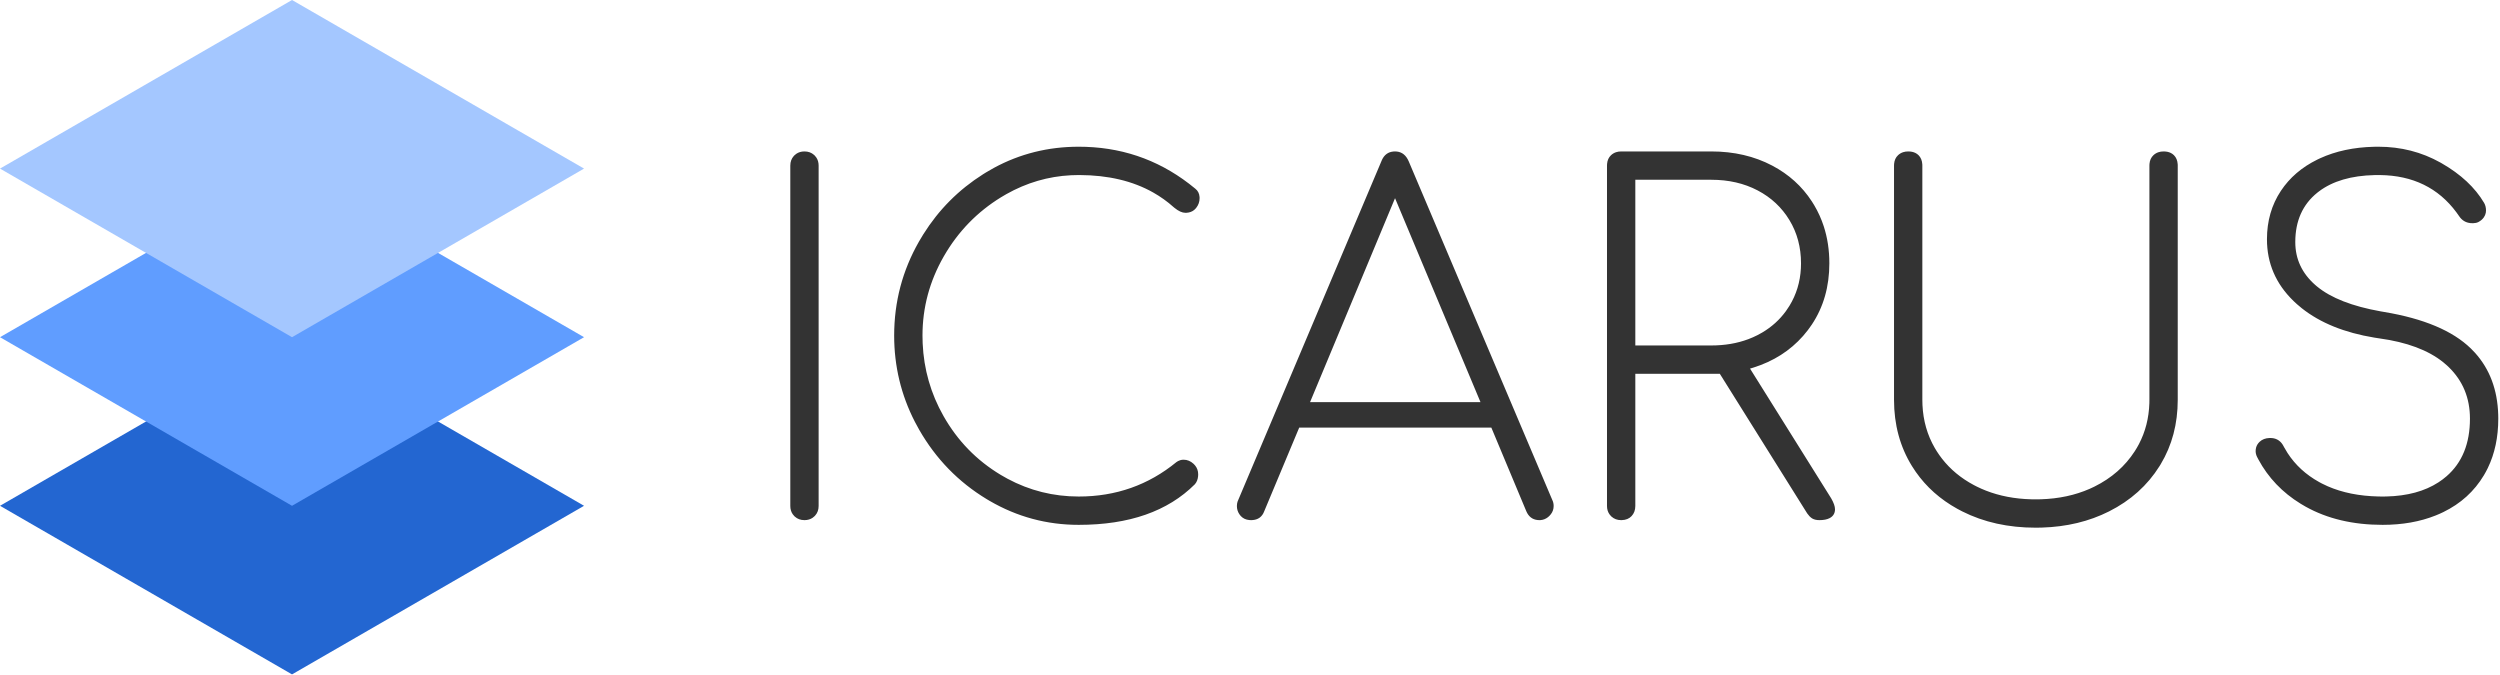
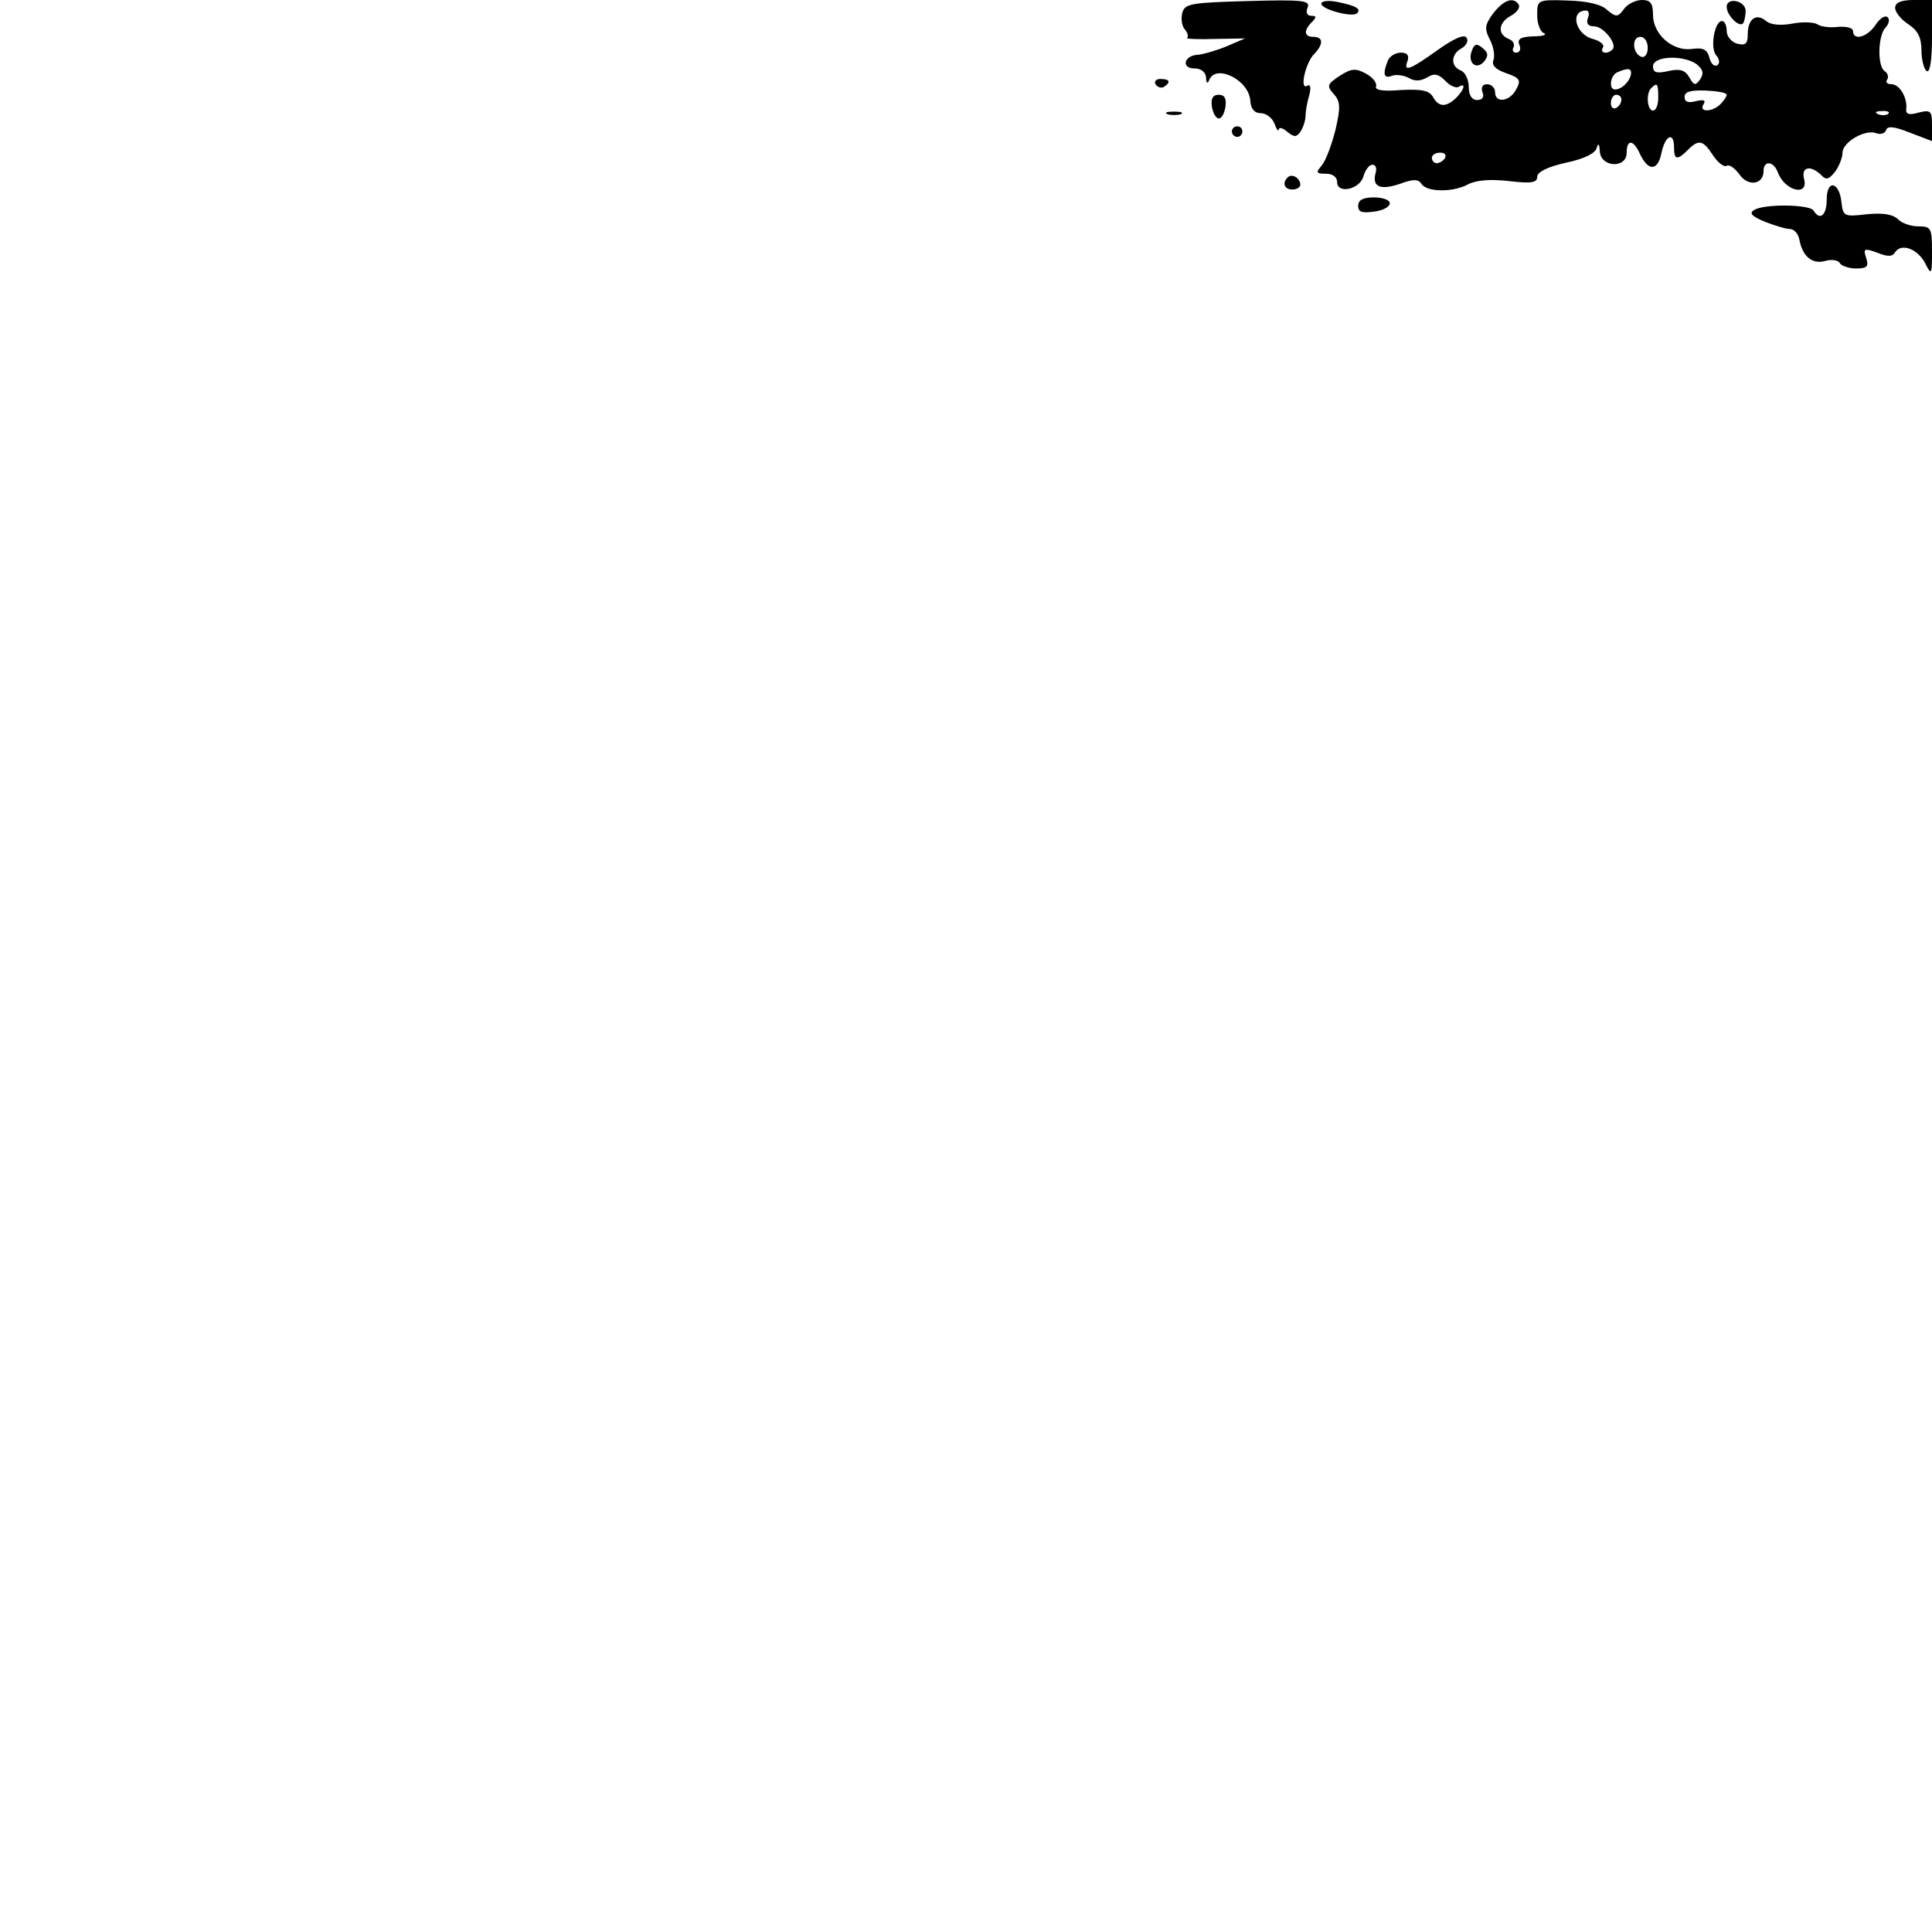
- <svg xmlns="http://www.w3.org/2000/svg" version="1.1" width="949" height="256" viewbox="0 0 949 256">
-   <path fill="#2366d1" d="M110.851 128L221.703 192L110.851 256L0 192Z" />
-   <path fill="#609dff" d="M110.851 64L221.703 128L110.851 192L0 128Z" />
-   <path fill="#a4c7ff" d="M110.851 0L221.703 64L110.851 128L0 64Z" />
-   <g transform="translate(300, 55.695), scale(0.7)" fill="#333">
-     <path d="M 613.888 10.24 L 613.888 137.216 A 60.705 60.705 0 0 0 613.954 140.055 Q 614.553 152.847 620.602 163.316 A 50.135 50.135 0 0 0 621.696 165.12 A 51.598 51.598 0 0 0 624.562 169.185 Q 631.357 177.897 641.762 183.449 A 63.11 63.11 0 0 0 643.456 184.32 A 61.649 61.649 0 0 0 648.369 186.492 Q 659.467 190.833 672.846 191.198 A 90.809 90.809 0 0 0 675.328 191.232 A 90.563 90.563 0 0 0 678.104 191.19 Q 692.78 190.74 704.7 185.489 A 61.259 61.259 0 0 0 707.2 184.32 Q 721.152 177.408 729.088 165.12 A 49.502 49.502 0 0 0 731.322 161.299 Q 736.63 151.203 736.997 139.036 A 60.335 60.335 0 0 0 737.024 137.216 L 737.024 10.24 A 10.857 10.857 0 0 1 737.062 9.315 Q 737.313 6.384 739.2 4.608 A 7.256 7.256 0 0 1 741.925 2.981 Q 743.196 2.56 744.704 2.56 Q 746.956 2.56 748.602 3.369 A 6.472 6.472 0 0 1 750.336 4.608 Q 752.167 6.439 752.361 9.499 A 11.729 11.729 0 0 1 752.384 10.24 L 752.384 137.216 Q 752.384 156.807 743.135 172.194 A 64.077 64.077 0 0 1 742.528 173.184 Q 732.672 188.928 715.136 197.76 Q 698.912 205.931 678.635 206.543 A 109.71 109.71 0 0 1 675.328 206.592 Q 653.056 206.592 635.52 197.76 A 77.835 77.835 0 0 1 632.828 196.338 Q 618.963 188.661 610.337 176.346 A 65.778 65.778 0 0 1 608.256 173.184 Q 598.528 157.44 598.528 137.216 L 598.528 10.24 A 10.857 10.857 0 0 1 598.566 9.315 Q 598.817 6.384 600.704 4.608 A 7.256 7.256 0 0 1 603.429 2.981 Q 604.7 2.56 606.208 2.56 Q 608.46 2.56 610.106 3.369 A 6.472 6.472 0 0 1 611.84 4.608 Q 613.671 6.439 613.865 9.499 A 11.729 11.729 0 0 1 613.888 10.24 Z M 895.488 8.96 A 69.507 69.507 0 0 0 894.88 8.615 Q 879.509 0 861.184 0 A 100.005 100.005 0 0 0 858.79 0.028 Q 842.342 0.422 829.568 6.272 A 61.75 61.75 0 0 0 828.078 6.979 Q 815.456 13.172 808.32 23.936 Q 800.768 35.328 800.768 50.176 Q 800.768 69.697 815.175 83.659 A 59.222 59.222 0 0 0 817.024 85.376 A 60.63 60.63 0 0 0 819.68 87.606 Q 834.727 99.526 859.059 103.529 A 133.91 133.91 0 0 0 861.696 103.936 Q 884.116 107.004 896.419 116.925 A 41.61 41.61 0 0 1 898.432 118.656 A 43.592 43.592 0 0 1 899.28 119.455 Q 910.848 130.653 910.848 147.456 Q 910.848 167.68 898.176 178.688 A 39.281 39.281 0 0 1 893.72 182.034 Q 882.522 189.266 865.531 189.672 A 85.481 85.481 0 0 1 863.488 189.696 A 102.18 102.18 0 0 1 861.3 189.673 Q 845.567 189.336 833.654 184.112 A 55.097 55.097 0 0 1 830.592 182.656 A 56.619 56.619 0 0 1 829.066 181.842 Q 818.274 175.871 811.94 166.114 A 47.528 47.528 0 0 1 809.984 162.816 A 12.115 12.115 0 0 0 809.808 162.46 Q 807.734 158.428 803.571 158.002 A 9.942 9.942 0 0 0 802.56 157.952 A 12.194 12.194 0 0 0 802.217 157.957 Q 798.871 158.051 796.8 160 A 7.449 7.449 0 0 0 796.119 160.731 Q 794.934 162.191 794.688 164.094 A 8.003 8.003 0 0 0 794.624 165.12 A 6.218 6.218 0 0 0 794.708 166.137 Q 794.803 166.708 795.004 167.28 A 7.895 7.895 0 0 0 795.392 168.192 A 65.044 65.044 0 0 0 796.099 169.546 Q 804.091 184.419 819.055 193.615 A 74.4 74.4 0 0 0 821.76 195.2 Q 839.424 205.056 863.488 205.056 Q 879.548 205.056 892.299 199.951 A 62.036 62.036 0 0 0 896.384 198.144 Q 910.592 191.232 918.4 178.176 A 51.186 51.186 0 0 0 920.533 174.225 Q 926.208 162.515 926.208 147.456 A 72.811 72.811 0 0 0 926.178 145.354 Q 925.592 125.061 913.589 111.755 A 49.8 49.8 0 0 0 911.36 109.44 Q 896.512 94.976 864.256 89.6 A 157.882 157.882 0 0 1 862.446 89.288 Q 839.242 85.142 827.904 75.776 A 41.218 41.218 0 0 1 826.977 74.987 Q 816.128 65.472 816.128 51.712 A 49.293 49.293 0 0 1 816.128 51.578 Q 816.175 34.522 828.032 24.96 A 35.234 35.234 0 0 1 828.891 24.289 Q 840.118 15.794 859.213 15.381 A 91.194 91.194 0 0 1 861.184 15.36 A 73.044 73.044 0 0 1 862.037 15.365 Q 888.747 15.677 903.514 35.593 A 59.37 59.37 0 0 1 904.96 37.632 Q 907.22 41.022 911.076 41.419 A 10.261 10.261 0 0 0 912.128 41.472 A 14.543 14.543 0 0 0 912.743 41.459 Q 914.336 41.392 915.2 40.96 A 10.655 10.655 0 0 0 915.336 40.891 Q 916.348 40.366 917.135 39.681 A 7.607 7.607 0 0 0 918.4 38.272 Q 919.197 37.122 919.442 35.787 A 6.761 6.761 0 0 0 919.552 34.56 Q 919.552 32.256 918.528 30.464 Q 911.104 17.92 895.488 8.96 Z M 160.311 0.068 A 110.648 110.648 0 0 0 156.416 0 Q 131.565 0 110.402 11.483 A 99.343 99.343 0 0 0 106.112 13.952 A 109.009 109.009 0 0 0 104.543 14.926 Q 84.677 27.489 72.14 47.479 A 111.393 111.393 0 0 0 69.76 51.456 Q 56.32 75.008 56.32 102.4 Q 56.32 127.331 67.56 149.187 A 107.592 107.592 0 0 0 69.888 153.472 Q 83.456 177.152 106.496 191.104 A 103.444 103.444 0 0 0 108.082 192.045 Q 130.459 205.056 156.416 205.056 Q 197.376 205.056 219.392 183.04 Q 220.918 181.296 221.145 178.624 A 11.364 11.364 0 0 0 221.184 177.664 Q 221.184 174.906 219.514 172.852 A 8.614 8.614 0 0 0 218.752 172.032 A 10.501 10.501 0 0 0 218.638 171.925 Q 216.248 169.728 213.248 169.728 A 6.244 6.244 0 0 0 211.549 169.961 Q 210.906 170.141 210.291 170.463 A 7.508 7.508 0 0 0 209.408 171.008 Q 186.624 189.696 156.416 189.696 Q 135.765 189.696 117.743 180.022 A 87.237 87.237 0 0 1 114.048 177.92 Q 94.464 166.144 83.072 146.048 Q 72.704 127.758 71.772 106.604 A 95.549 95.549 0 0 1 71.68 102.4 Q 71.68 79.616 83.2 59.52 A 97.348 97.348 0 0 1 83.35 59.26 Q 94.847 39.346 114.304 27.392 A 88.056 88.056 0 0 1 117.155 25.713 Q 133.663 16.406 152.218 15.466 A 82.911 82.911 0 0 1 156.416 15.36 A 117.212 117.212 0 0 1 156.817 15.361 Q 180.184 15.441 196.829 24.848 A 63.01 63.01 0 0 1 207.872 32.768 A 23.034 23.034 0 0 0 208.339 33.158 Q 211.641 35.84 214.272 35.84 A 9.974 9.974 0 0 0 214.911 35.82 Q 217.343 35.664 219.009 34.296 A 6.873 6.873 0 0 0 219.904 33.408 A 9.994 9.994 0 0 0 220.133 33.126 Q 221.952 30.799 221.952 27.904 A 8.988 8.988 0 0 0 221.929 27.259 Q 221.724 24.398 219.648 22.784 A 110.881 110.881 0 0 0 219.543 22.697 Q 193.686 1.244 160.311 0.068 Z M 551.168 198.4 L 504.064 123.136 L 499.456 123.136 L 458.24 123.136 L 458.24 194.816 Q 458.24 198.144 456.192 200.32 Q 454.232 202.403 450.865 202.492 A 11.487 11.487 0 0 1 450.56 202.496 Q 447.452 202.496 445.349 200.598 A 7.871 7.871 0 0 1 445.056 200.32 A 7.525 7.525 0 0 1 444.182 199.275 Q 442.889 197.403 442.88 194.85 A 10.179 10.179 0 0 1 442.88 194.816 L 442.88 10.24 A 10.857 10.857 0 0 1 442.918 9.315 Q 443.169 6.384 445.056 4.608 A 7.256 7.256 0 0 1 447.781 2.981 Q 449.052 2.56 450.56 2.56 L 499.456 2.56 Q 517.888 2.56 532.48 10.24 Q 545.954 17.332 553.971 29.662 A 58.968 58.968 0 0 1 555.264 31.744 A 56.737 56.737 0 0 1 560.414 43.13 Q 563.456 52.468 563.456 63.232 Q 563.456 82.2 553.946 96.465 A 56.692 56.692 0 0 1 551.808 99.456 A 58.849 58.849 0 0 1 549.212 102.618 Q 538.621 114.637 522.253 119.779 A 72.195 72.195 0 0 1 520.448 120.32 L 564.48 190.72 Q 566.528 194.304 566.528 196.608 A 6.599 6.599 0 0 1 566.478 197.436 Q 566.253 199.208 565.035 200.395 A 5.625 5.625 0 0 1 564.352 200.96 A 6.473 6.473 0 0 1 563.547 201.443 Q 561.472 202.496 558.08 202.496 Q 555.751 202.496 554.27 201.649 A 4.911 4.911 0 0 1 553.984 201.472 Q 552.654 200.585 551.515 198.93 A 14.447 14.447 0 0 1 551.168 198.4 Z M 399.104 197.632 L 380.16 152.32 L 275.968 152.32 L 257.024 197.632 Q 255.324 202.248 250.396 202.483 A 11.297 11.297 0 0 1 249.856 202.496 A 10.258 10.258 0 0 1 248.931 202.455 Q 246.143 202.203 244.4 200.383 A 6.997 6.997 0 0 1 244.224 200.192 A 8.678 8.678 0 0 1 243.477 199.224 Q 242.176 197.264 242.176 194.816 A 7.805 7.805 0 0 1 242.282 193.521 A 7.181 7.181 0 0 1 242.944 191.488 L 320.512 7.936 A 12.196 12.196 0 0 1 320.852 7.129 Q 322.805 2.936 327.14 2.591 A 10.038 10.038 0 0 1 327.936 2.56 A 9.004 9.004 0 0 1 328.947 2.615 Q 333.29 3.106 335.36 7.936 L 413.184 191.488 Q 413.952 193.024 413.952 194.816 A 7.64 7.64 0 0 1 413.846 196.101 Q 413.457 198.383 411.648 200.192 A 9.044 9.044 0 0 1 410.871 200.886 Q 409.083 202.303 406.879 202.473 A 7.908 7.908 0 0 1 406.272 202.496 A 9.93 9.93 0 0 1 405.339 202.453 Q 400.96 202.04 399.104 197.632 Z M 15.36 10.24 L 15.36 194.816 Q 15.36 197.924 13.462 200.027 A 7.871 7.871 0 0 1 13.184 200.32 A 7.525 7.525 0 0 1 12.139 201.194 Q 10.267 202.487 7.714 202.496 A 10.179 10.179 0 0 1 7.68 202.496 Q 4.572 202.496 2.469 200.598 A 7.871 7.871 0 0 1 2.176 200.32 A 7.525 7.525 0 0 1 1.302 199.275 Q 0.009 197.403 0 194.85 A 10.179 10.179 0 0 1 0 194.816 L 0 10.24 Q 0 7.132 1.898 5.029 A 7.871 7.871 0 0 1 2.176 4.736 A 7.525 7.525 0 0 1 3.221 3.862 Q 5.093 2.569 7.646 2.56 A 10.179 10.179 0 0 1 7.68 2.56 Q 10.788 2.56 12.891 4.458 A 7.871 7.871 0 0 1 13.184 4.736 A 7.525 7.525 0 0 1 14.058 5.781 Q 15.351 7.653 15.36 10.206 A 10.179 10.179 0 0 1 15.36 10.24 Z M 281.856 138.496 L 374.272 138.496 L 327.936 27.904 L 281.856 138.496 Z M 458.24 107.776 L 499.456 107.776 Q 510.418 107.776 519.519 104.362 A 48.175 48.175 0 0 0 524.544 102.144 A 47.471 47.471 0 0 0 527.059 100.761 Q 534.75 96.219 539.878 89.183 A 43.678 43.678 0 0 0 541.824 86.272 Q 547.436 77.109 548.027 65.896 A 50.673 50.673 0 0 0 548.096 63.232 Q 548.096 50.176 541.824 39.808 Q 535.552 29.44 524.544 23.68 Q 513.536 17.92 499.456 17.92 L 458.24 17.92 L 458.24 107.776 Z" vector-effect="non-scaling-stroke" />
+ <svg xmlns="http://www.w3.org/2000/svg" version="1.0" width="367pt" height="367pt" viewBox="0 0 367 367" preserveAspectRatio="xMidYMid meet">
+   <g transform="translate(0,367) scale(0.1,-0.1)" fill="#000000" stroke="none">
+     <path d="M2246 3646 c-3 -11 -1 -25 4 -31 6 -7 8 -14 5 -17 -2 -2 21 -3 53 -2 l57 1 -35 -15 c-19 -8 -44 -15 -54 -16 -27 -1 -33 -26 -7 -26 13 0 21 -7 22 -17 0 -11 3 -13 6 -5 12 31 75 1 78 -39 1 -16 8 -24 20 -24 10 0 22 -9 26 -20 4 -11 8 -16 8 -11 1 5 8 3 17 -5 13 -10 17 -10 25 2 5 8 9 21 9 29 0 8 3 26 7 39 4 15 2 22 -4 18 -15 -9 -3 45 14 61 17 18 17 32 -2 32 -18 0 -19 12 -3 28 9 9 9 12 -1 12 -8 0 -11 6 -7 16 5 13 -9 15 -114 12 -108 -3 -119 -5 -124 -22z" />
+     <path d="M2510 3663 c0 -11 60 -27 68 -18 8 8 -2 14 -36 21 -19 4 -32 2 -32 -3z" />
+     <path d="M2836 3644 c-16 -22 -16 -29 -6 -49 7 -13 10 -30 7 -39 -4 -10 4 -18 24 -25 26 -9 29 -13 19 -31 -12 -23 -40 -27 -40 -5 0 8 -7 15 -15 15 -9 0 -12 -6 -9 -15 4 -9 0 -15 -10 -15 -10 0 -16 9 -16 25 0 14 -7 28 -15 31 -20 8 -19 31 1 42 9 5 14 14 10 20 -4 8 -24 -1 -55 -23 -53 -38 -66 -43 -57 -20 3 10 -1 15 -13 15 -10 0 -22 -7 -25 -16 -10 -25 -7 -34 8 -28 8 3 23 1 32 -4 12 -7 23 -6 35 1 13 8 21 7 34 -6 9 -10 21 -15 26 -12 14 9 11 -5 -5 -21 -19 -18 -33 -18 -44 2 -7 12 -21 15 -61 13 -35 -3 -50 0 -47 7 2 6 -6 17 -19 24 -20 11 -28 10 -50 -4 -24 -16 -25 -19 -12 -34 13 -14 14 -25 4 -68 -7 -28 -18 -58 -26 -68 -12 -14 -11 -16 8 -16 12 0 21 -6 21 -16 0 -23 43 -14 50 11 3 11 10 21 16 22 7 1 10 -6 7 -16 -7 -26 9 -33 47 -20 24 9 34 9 40 0 9 -16 60 -17 89 -1 16 8 42 10 78 6 42 -5 53 -3 53 8 0 9 19 19 55 27 34 7 56 18 58 28 3 10 5 8 6 -6 1 -31 51 -34 51 -3 0 26 13 25 25 -2 16 -34 34 -33 41 1 7 34 24 42 24 11 0 -24 6 -25 26 -5 21 21 29 19 48 -10 9 -14 21 -23 26 -20 5 3 15 -4 24 -16 16 -24 46 -20 46 6 0 21 19 19 27 -2 13 -36 59 -47 50 -13 -6 23 12 27 32 8 10 -11 15 -9 27 6 8 11 14 27 14 36 0 20 43 45 64 37 8 -3 16 -1 19 6 2 8 15 7 45 -5 l42 -16 0 30 c0 27 -2 30 -26 24 -17 -5 -24 -3 -23 6 3 21 -12 48 -28 48 -8 0 -12 4 -8 9 3 5 1 12 -5 16 -14 9 -13 68 2 83 6 6 8 15 4 19 -5 5 -15 -2 -23 -14 -16 -24 -43 -31 -43 -12 0 6 -12 9 -28 8 -15 -2 -33 0 -40 5 -7 4 -29 5 -48 1 -22 -4 -41 -2 -49 5 -19 16 -35 4 -35 -25 0 -18 -4 -22 -20 -18 -11 3 -20 14 -20 24 0 11 -4 19 -9 19 -14 0 -23 -51 -11 -65 7 -8 7 -16 2 -19 -6 -3 -12 3 -15 15 -4 15 -12 19 -33 16 -37 -5 -74 28 -74 65 0 22 -5 28 -21 28 -12 0 -28 -8 -34 -17 -12 -16 -15 -16 -32 -2 -11 11 -39 17 -75 18 -58 2 -58 1 -58 -28 0 -16 6 -32 13 -34 6 -3 -2 -6 -20 -6 -25 -1 -31 -5 -27 -16 4 -8 1 -15 -6 -15 -6 0 -8 5 -5 10 3 6 -1 13 -9 16 -22 9 -20 31 4 44 11 6 18 15 15 21 -10 16 -29 9 -49 -17z m180 -9 c-3 -10 1 -15 12 -15 18 0 45 -34 35 -44 -10 -10 -25 -7 -18 4 3 5 -5 12 -19 16 -33 8 -45 54 -13 54 5 0 7 -7 3 -15z m114 -56 c0 -11 -5 -19 -12 -17 -17 6 -19 38 -2 38 8 0 14 -9 14 -21z m93 -31 c12 -10 14 -17 7 -28 -9 -13 -12 -13 -21 3 -8 14 -18 17 -40 12 -22 -5 -29 -3 -29 9 0 20 58 22 83 4z m-125 -20 c-3 -14 -18 -28 -30 -28 -13 0 -9 28 5 33 21 9 27 7 25 -5z m52 -43 c0 -14 -4 -25 -10 -25 -11 0 -14 33 -3 43 11 11 13 8 13 -18z m130 5 c0 -3 -5 -11 -12 -18 -15 -15 -42 -16 -32 0 5 8 0 9 -14 6 -15 -4 -22 -2 -22 8 0 10 12 13 40 12 22 -1 40 -4 40 -8z m-200 -9 c0 -6 -4 -13 -10 -16 -5 -3 -10 1 -10 9 0 9 5 16 10 16 6 0 10 -4 10 -9z m507 -27 c-3 -3 -12 -4 -19 -1 -8 3 -5 6 6 6 11 1 17 -2 13 -5z m-842 -84 c-3 -5 -10 -10 -16 -10 -5 0 -9 5 -9 10 0 6 7 10 16 10 8 0 12 -4 9 -10z" />
+     <path d="M3280 3657 c0 -17 26 -42 32 -30 2 4 4 15 4 23 -1 19 -36 26 -36 7z" />
+     <path d="M3600 3655 c0 -8 11 -22 25 -31 18 -12 25 -25 25 -50 0 -18 5 -36 10 -39 6 -4 10 20 10 64 l0 71 -35 0 c-24 0 -35 -5 -35 -15z" />
+     <path d="M2796 3574 c-9 -23 8 -38 23 -21 9 11 8 17 -3 26 -11 9 -15 8 -20 -5z" />
+     <path d="M2195 3510 c4 -6 11 -8 16 -5 14 9 11 15 -7 15 -8 0 -12 -5 -9 -10z" />
+     <path d="M2302 3468 c2 -13 8 -23 13 -23 6 0 11 10 13 23 2 15 -2 22 -13 22 -11 0 -15 -7 -13 -22z" />
+     <path d="M2218 3453 c6 -2 18 -2 25 0 6 3 1 5 -13 5 -14 0 -19 -2 -12 -5z" />
+     <path d="M2340 3420 c0 -5 5 -10 10 -10 6 0 10 5 10 10 0 6 -4 10 -10 10 -5 0 -10 -4 -10 -10z" />
+     <path d="M2446 3333 c-11 -11 -6 -23 9 -23 8 0 15 4 15 9 0 13 -16 22 -24 14z" />
+     <path d="M3470 3291 c0 -30 -13 -41 -25 -21 -7 12 -95 13 -113 1 -10 -6 -4 -12 20 -22 18 -7 40 -14 48 -14 8 0 16 -9 18 -20 6 -32 24 -47 48 -41 13 4 26 2 29 -4 3 -5 17 -10 31 -10 21 0 24 4 19 20 -6 18 -4 19 21 10 20 -8 29 -8 34 1 12 18 43 6 57 -21 12 -24 13 -22 13 23 0 44 -2 47 -26 47 -14 0 -32 6 -39 14 -10 9 -28 12 -59 9 -43 -5 -45 -4 -48 23 -4 39 -28 44 -28 5z" />
+     <path d="M2580 3279 c0 -12 7 -14 30 -11 17 2 30 9 30 16 0 6 -13 11 -30 11 -21 0 -30 -5 -30 -16z" />
  </g>
</svg>
